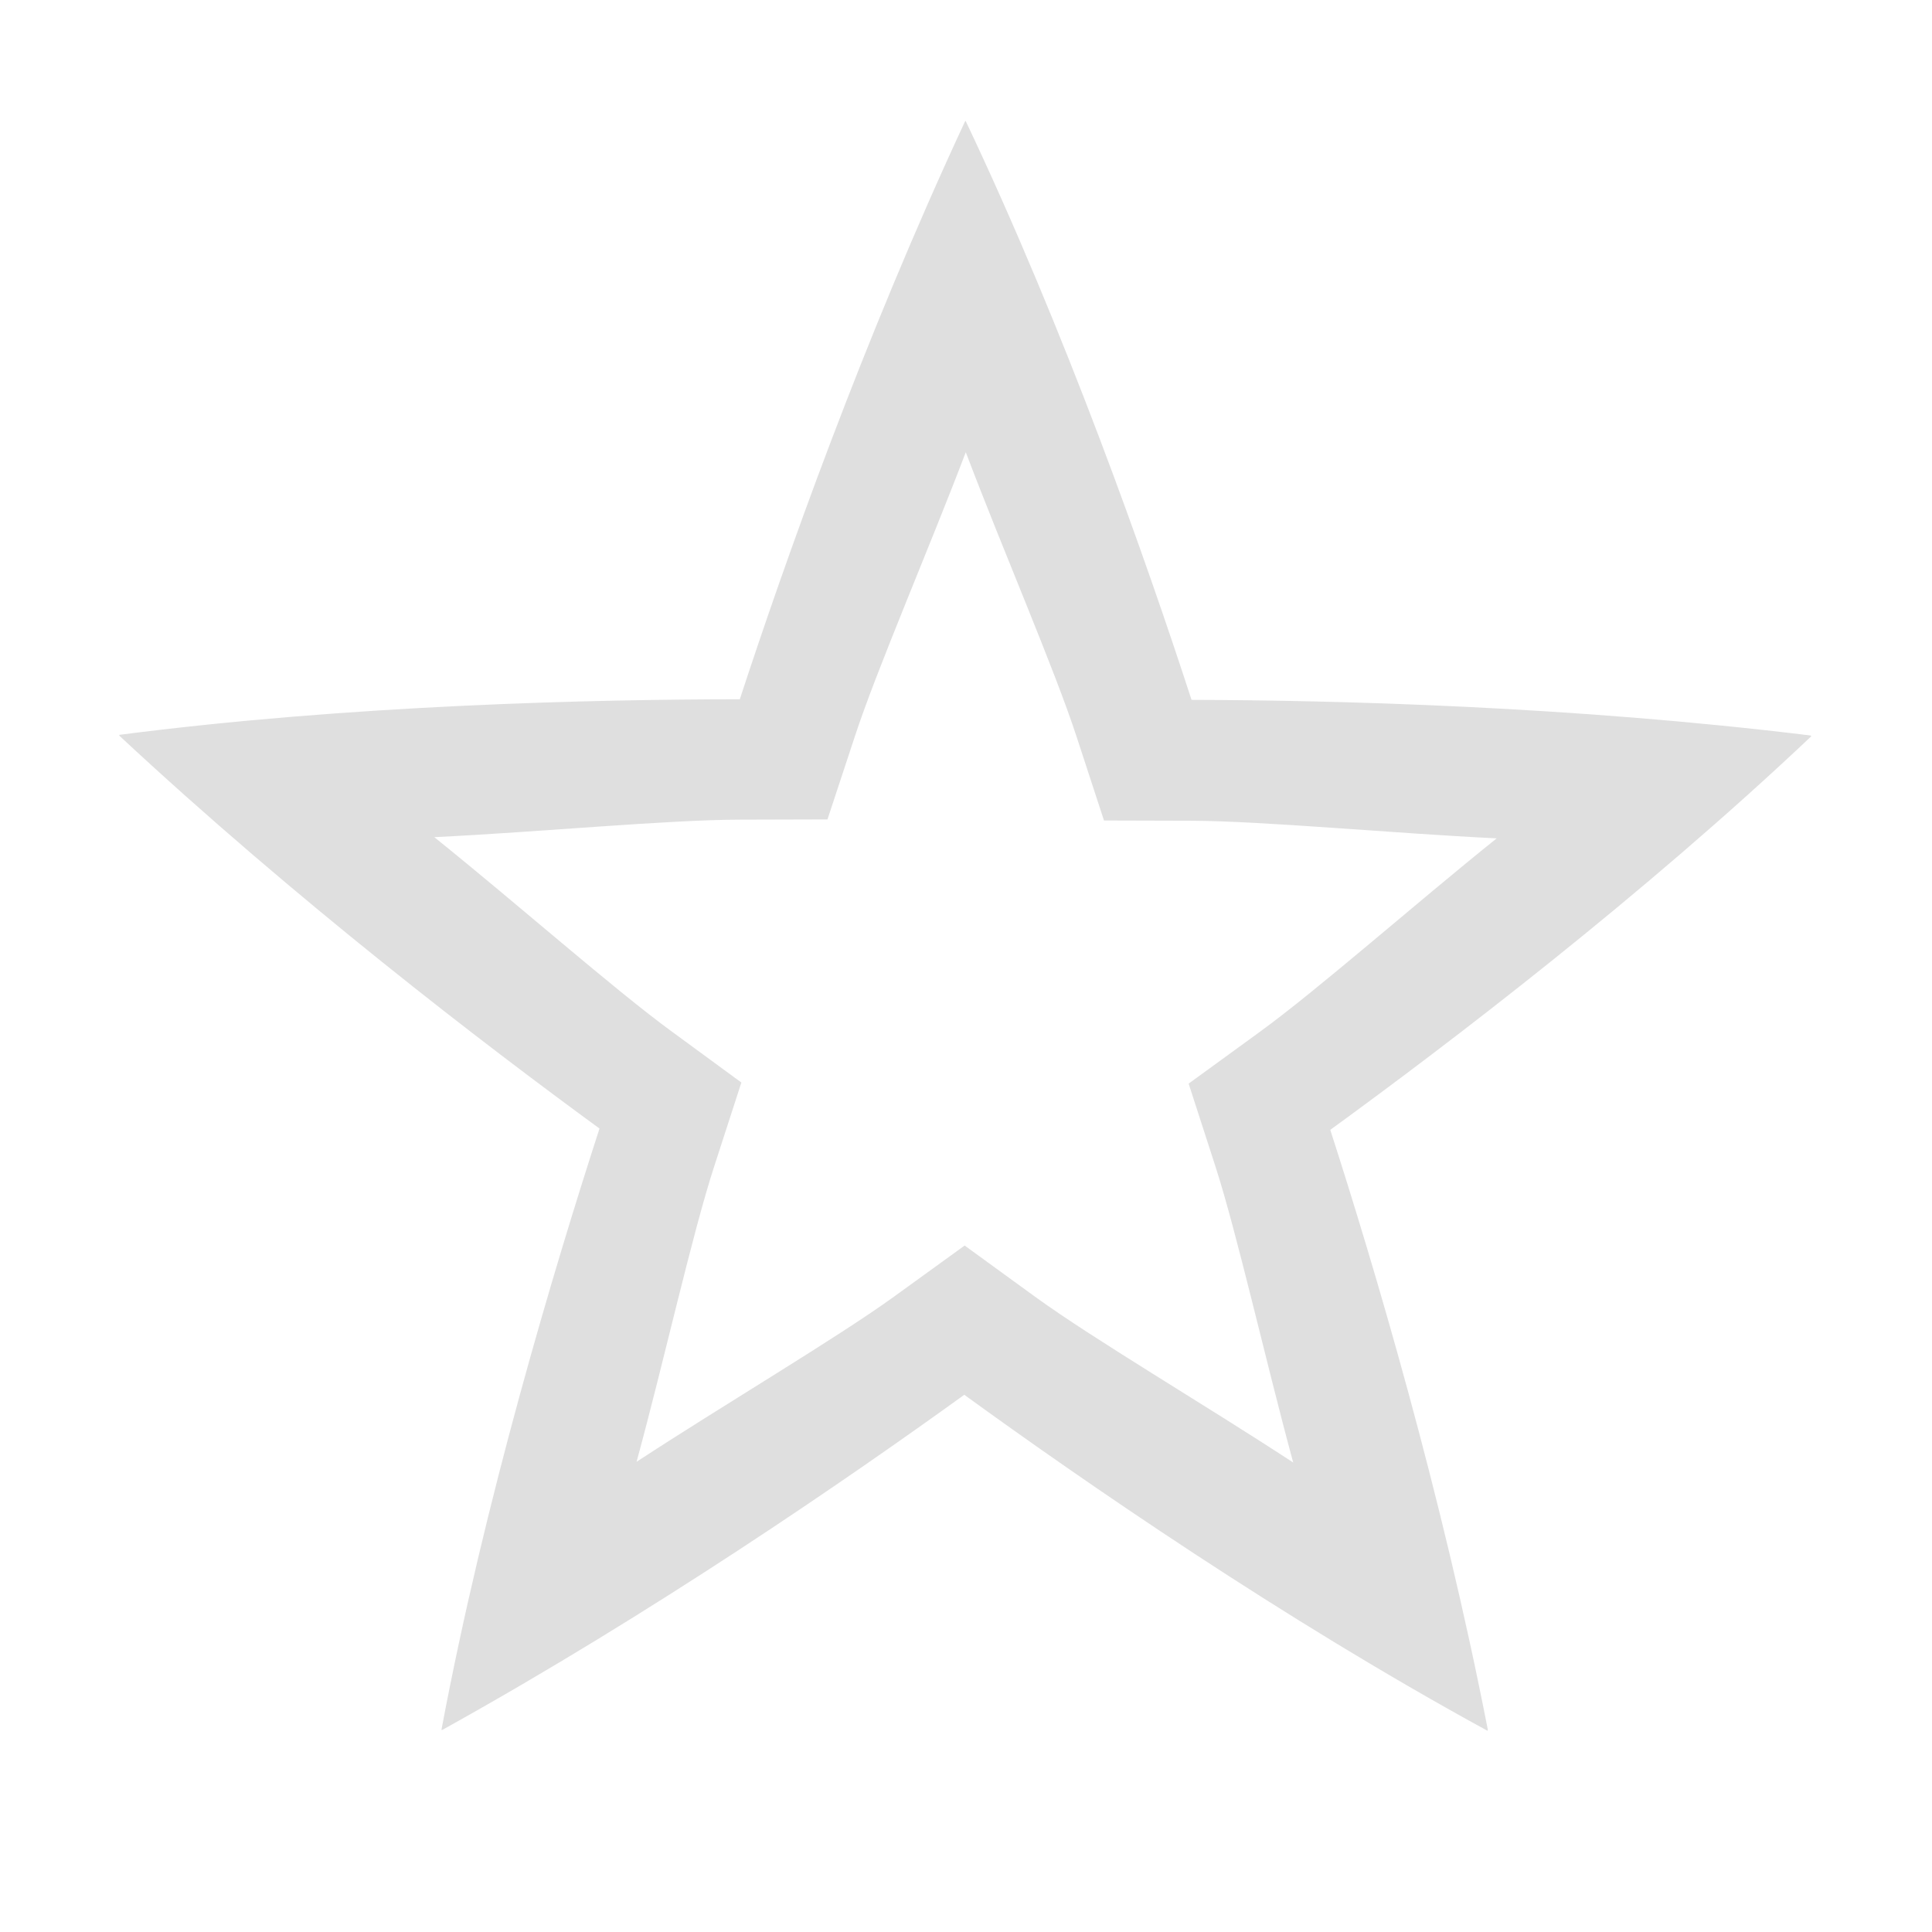
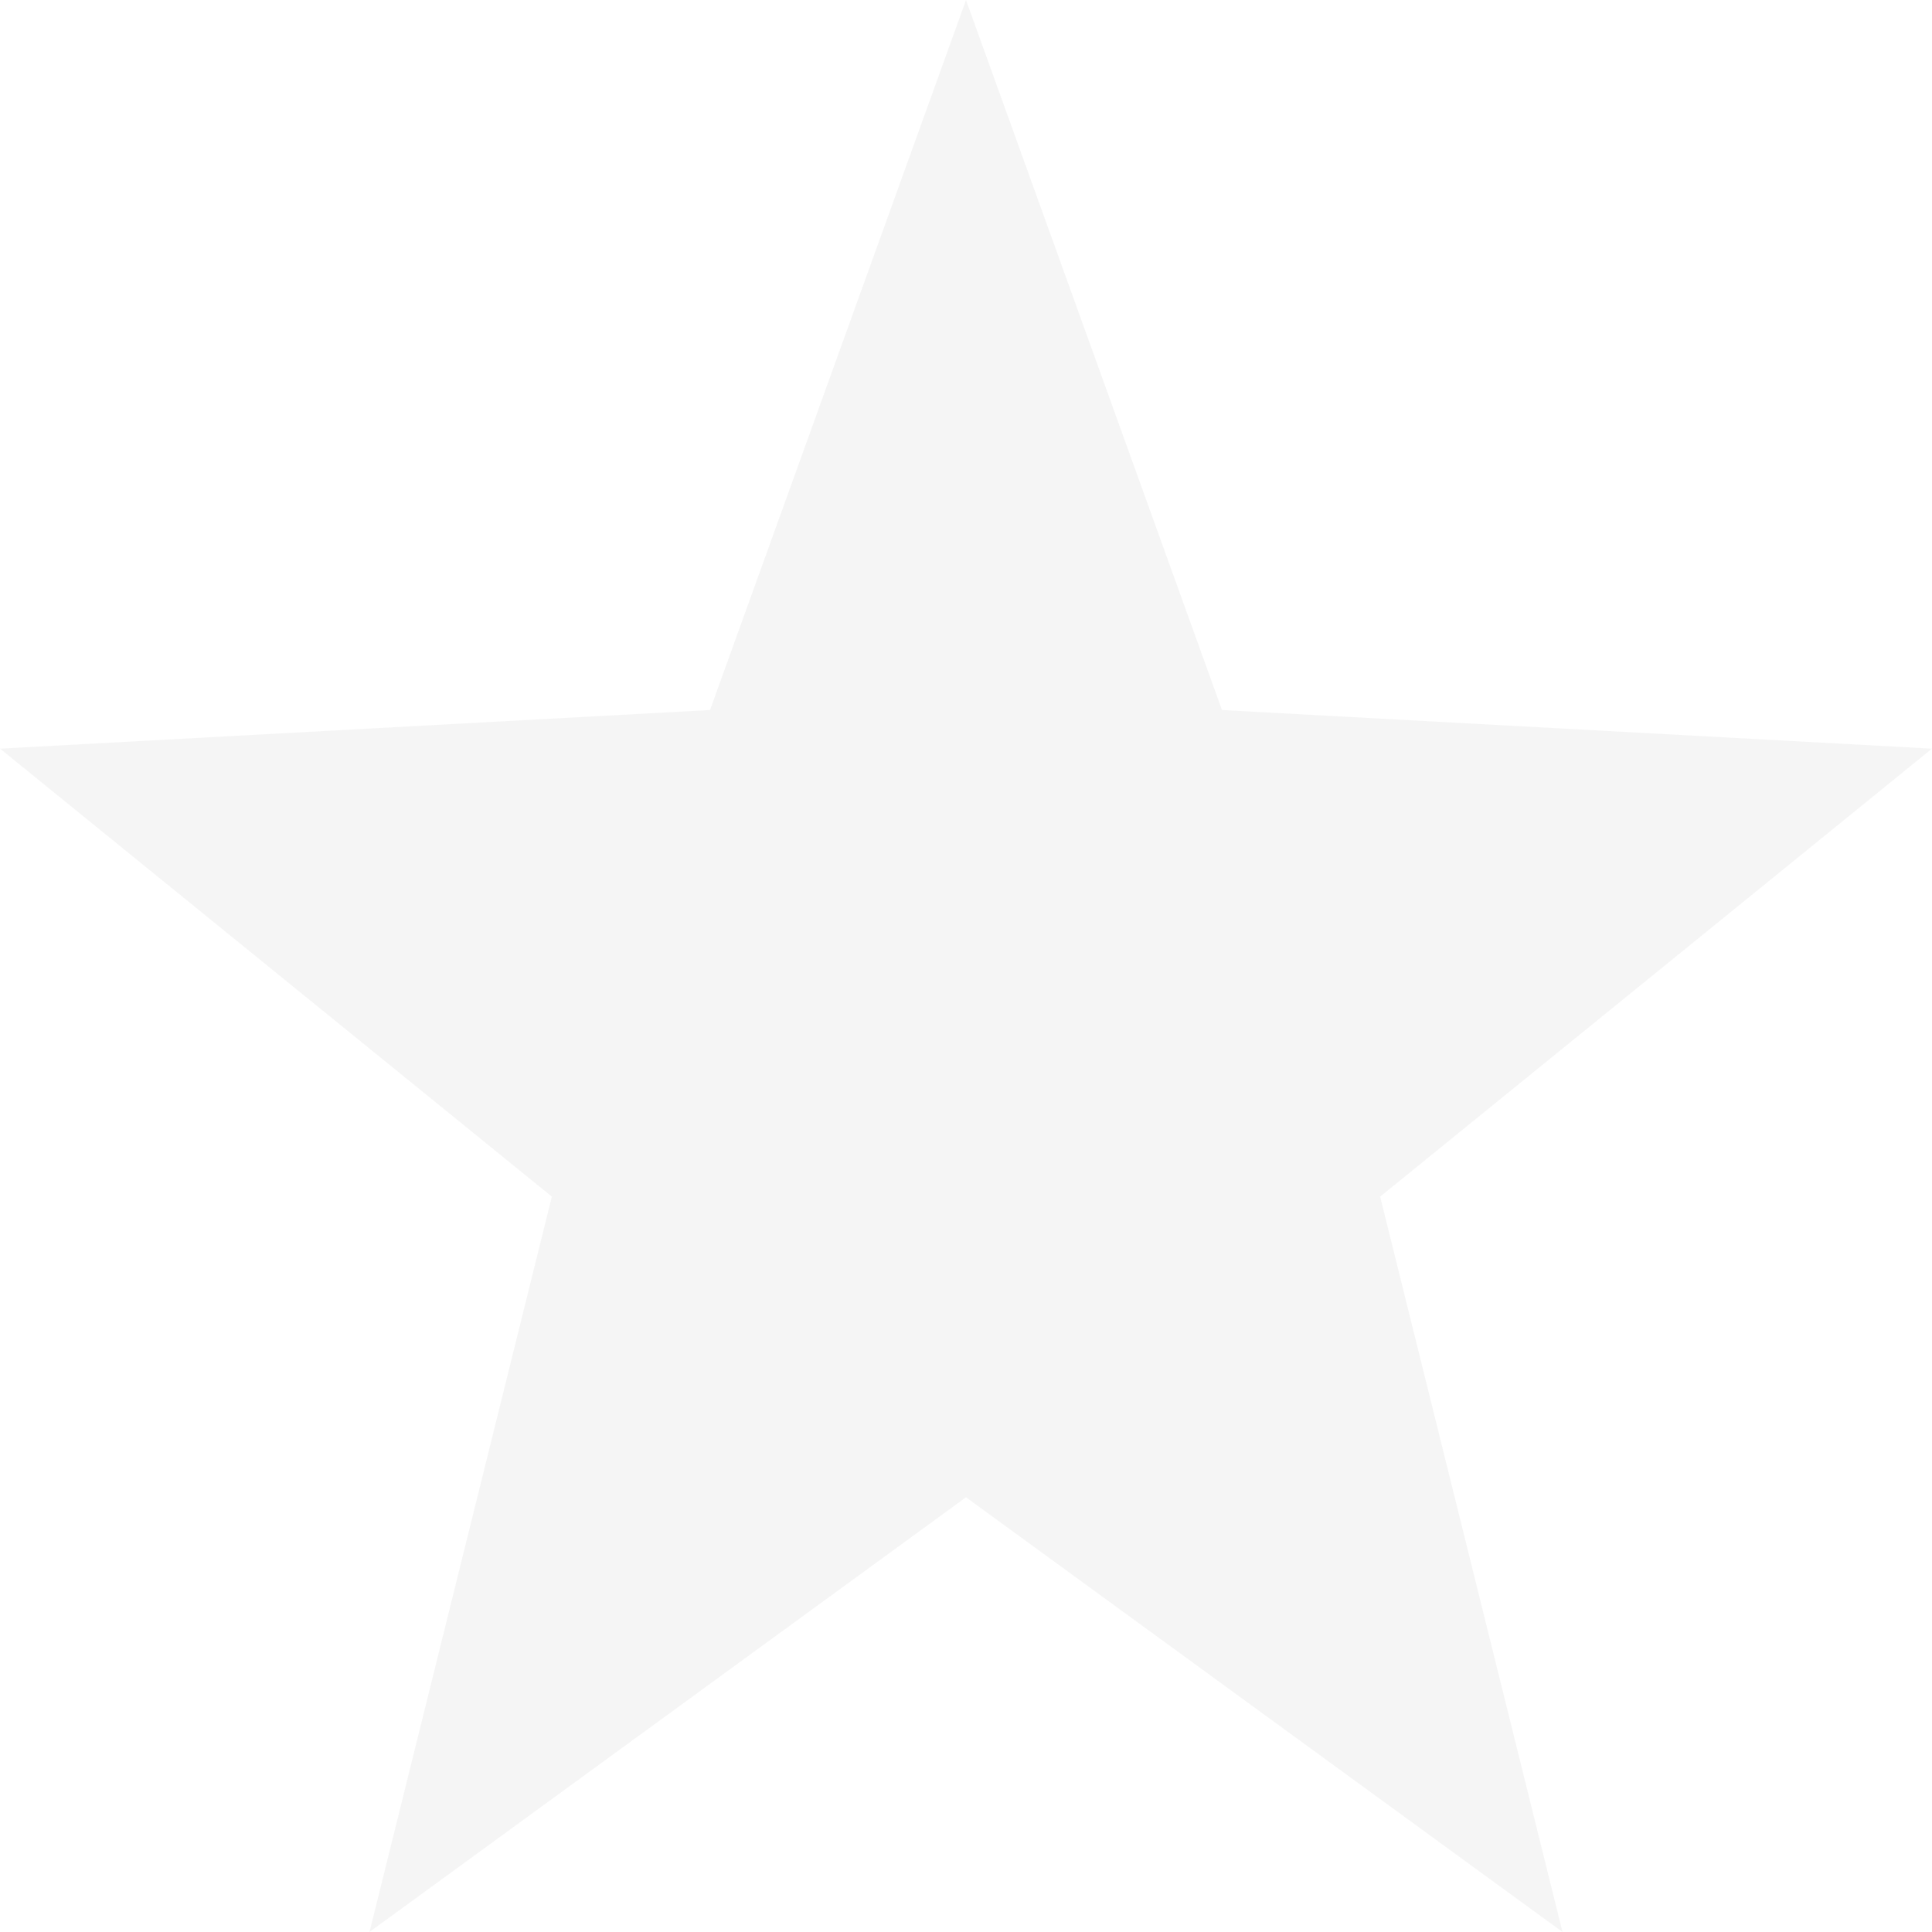
<svg xmlns="http://www.w3.org/2000/svg" width="16" height="16" version="1.1">
-   <g label="status" transform="translate(-293.0002,96)">
-     <path d="m 300.996,-94.998 c 0,0 -0.002,0.002 -0.002,0.002 0,0 -0.002,0.002 -0.002,0.002 -0.843,1.81 -1.495,3.655 -1.865,4.785 -1.219,10e-4 -3.227,0.047 -5.141,0.295 0,0 0.002,0.002 0.002,0.002 0,0 0,0.002 0,0.002 0,0 0.002,0.002 0.002,0.002 0,0 0,0.002 0,0.002 1.461,1.361 3.014,2.55 3.975,3.252 -0.376,1.16 -0.953,3.084 -1.309,4.98 0,0 0.002,0 0.002,0 0,0 0.002,0 0.002,0 0,0 0.002,0 0.002,0 0,0 0.002,0 0.002,0 1.746,-0.969 3.358,-2.079 4.322,-2.775 0.987,0.716 2.64,1.859 4.334,2.783 0,0 0,-0.002 0,-0.002 0,0 0,-0.002 0,-0.002 0,0 0,-0.002 0,-0.002 0,0 0.002,-0.002 0.002,-0.002 -0.382,-1.96 -0.94,-3.837 -1.305,-4.969 0.986,-0.717 2.582,-1.934 3.984,-3.26 0,0 -0.002,-0.002 -0.002,-0.002 0,0 -0.002,0 -0.002,0 0,0 -0.002,-0.002 -0.002,-0.002 0,0 0,-0.002 0,-0.002 -1.982,-0.243 -3.937,-0.292 -5.127,-0.295 -0.377,-1.159 -1.044,-3.053 -1.871,-4.795 0,0 -0.002,0 -0.002,0 z m 0.002,2.742 c 0.314,0.828 0.733,1.79 0.92,2.363 l 0.225,0.688 0.723,0.002 c 0.588,0.002 1.652,0.103 2.529,0.146 -0.691,0.555 -1.477,1.25 -1.965,1.605 l -0.586,0.426 0.223,0.689 c 0.18,0.559 0.413,1.602 0.643,2.449 -0.741,-0.485 -1.646,-1.017 -2.135,-1.371 l -0.586,-0.426 -0.586,0.424 c -0.476,0.344 -1.397,0.887 -2.131,1.367 0.233,-0.855 0.458,-1.879 0.645,-2.453 l 0.223,-0.688 -0.584,-0.428 c -0.474,-0.347 -1.275,-1.054 -1.959,-1.604 0.885,-0.043 1.93,-0.144 2.533,-0.145 l 0.723,-0.002 0.227,-0.688 c 0.183,-0.558 0.608,-1.538 0.92,-2.357 z" style="fill:#dfdfdf" />
-   </g>
+   <path style="fill:#dfdfdf;opacity:0.3" d="M 8,0 5.88,5.88 0,6.2 4.57,9.91 3.06,16 8,12.4 12.94,16 11.43,9.91 16,6.2 10.12,5.88 Z" />
</svg>
